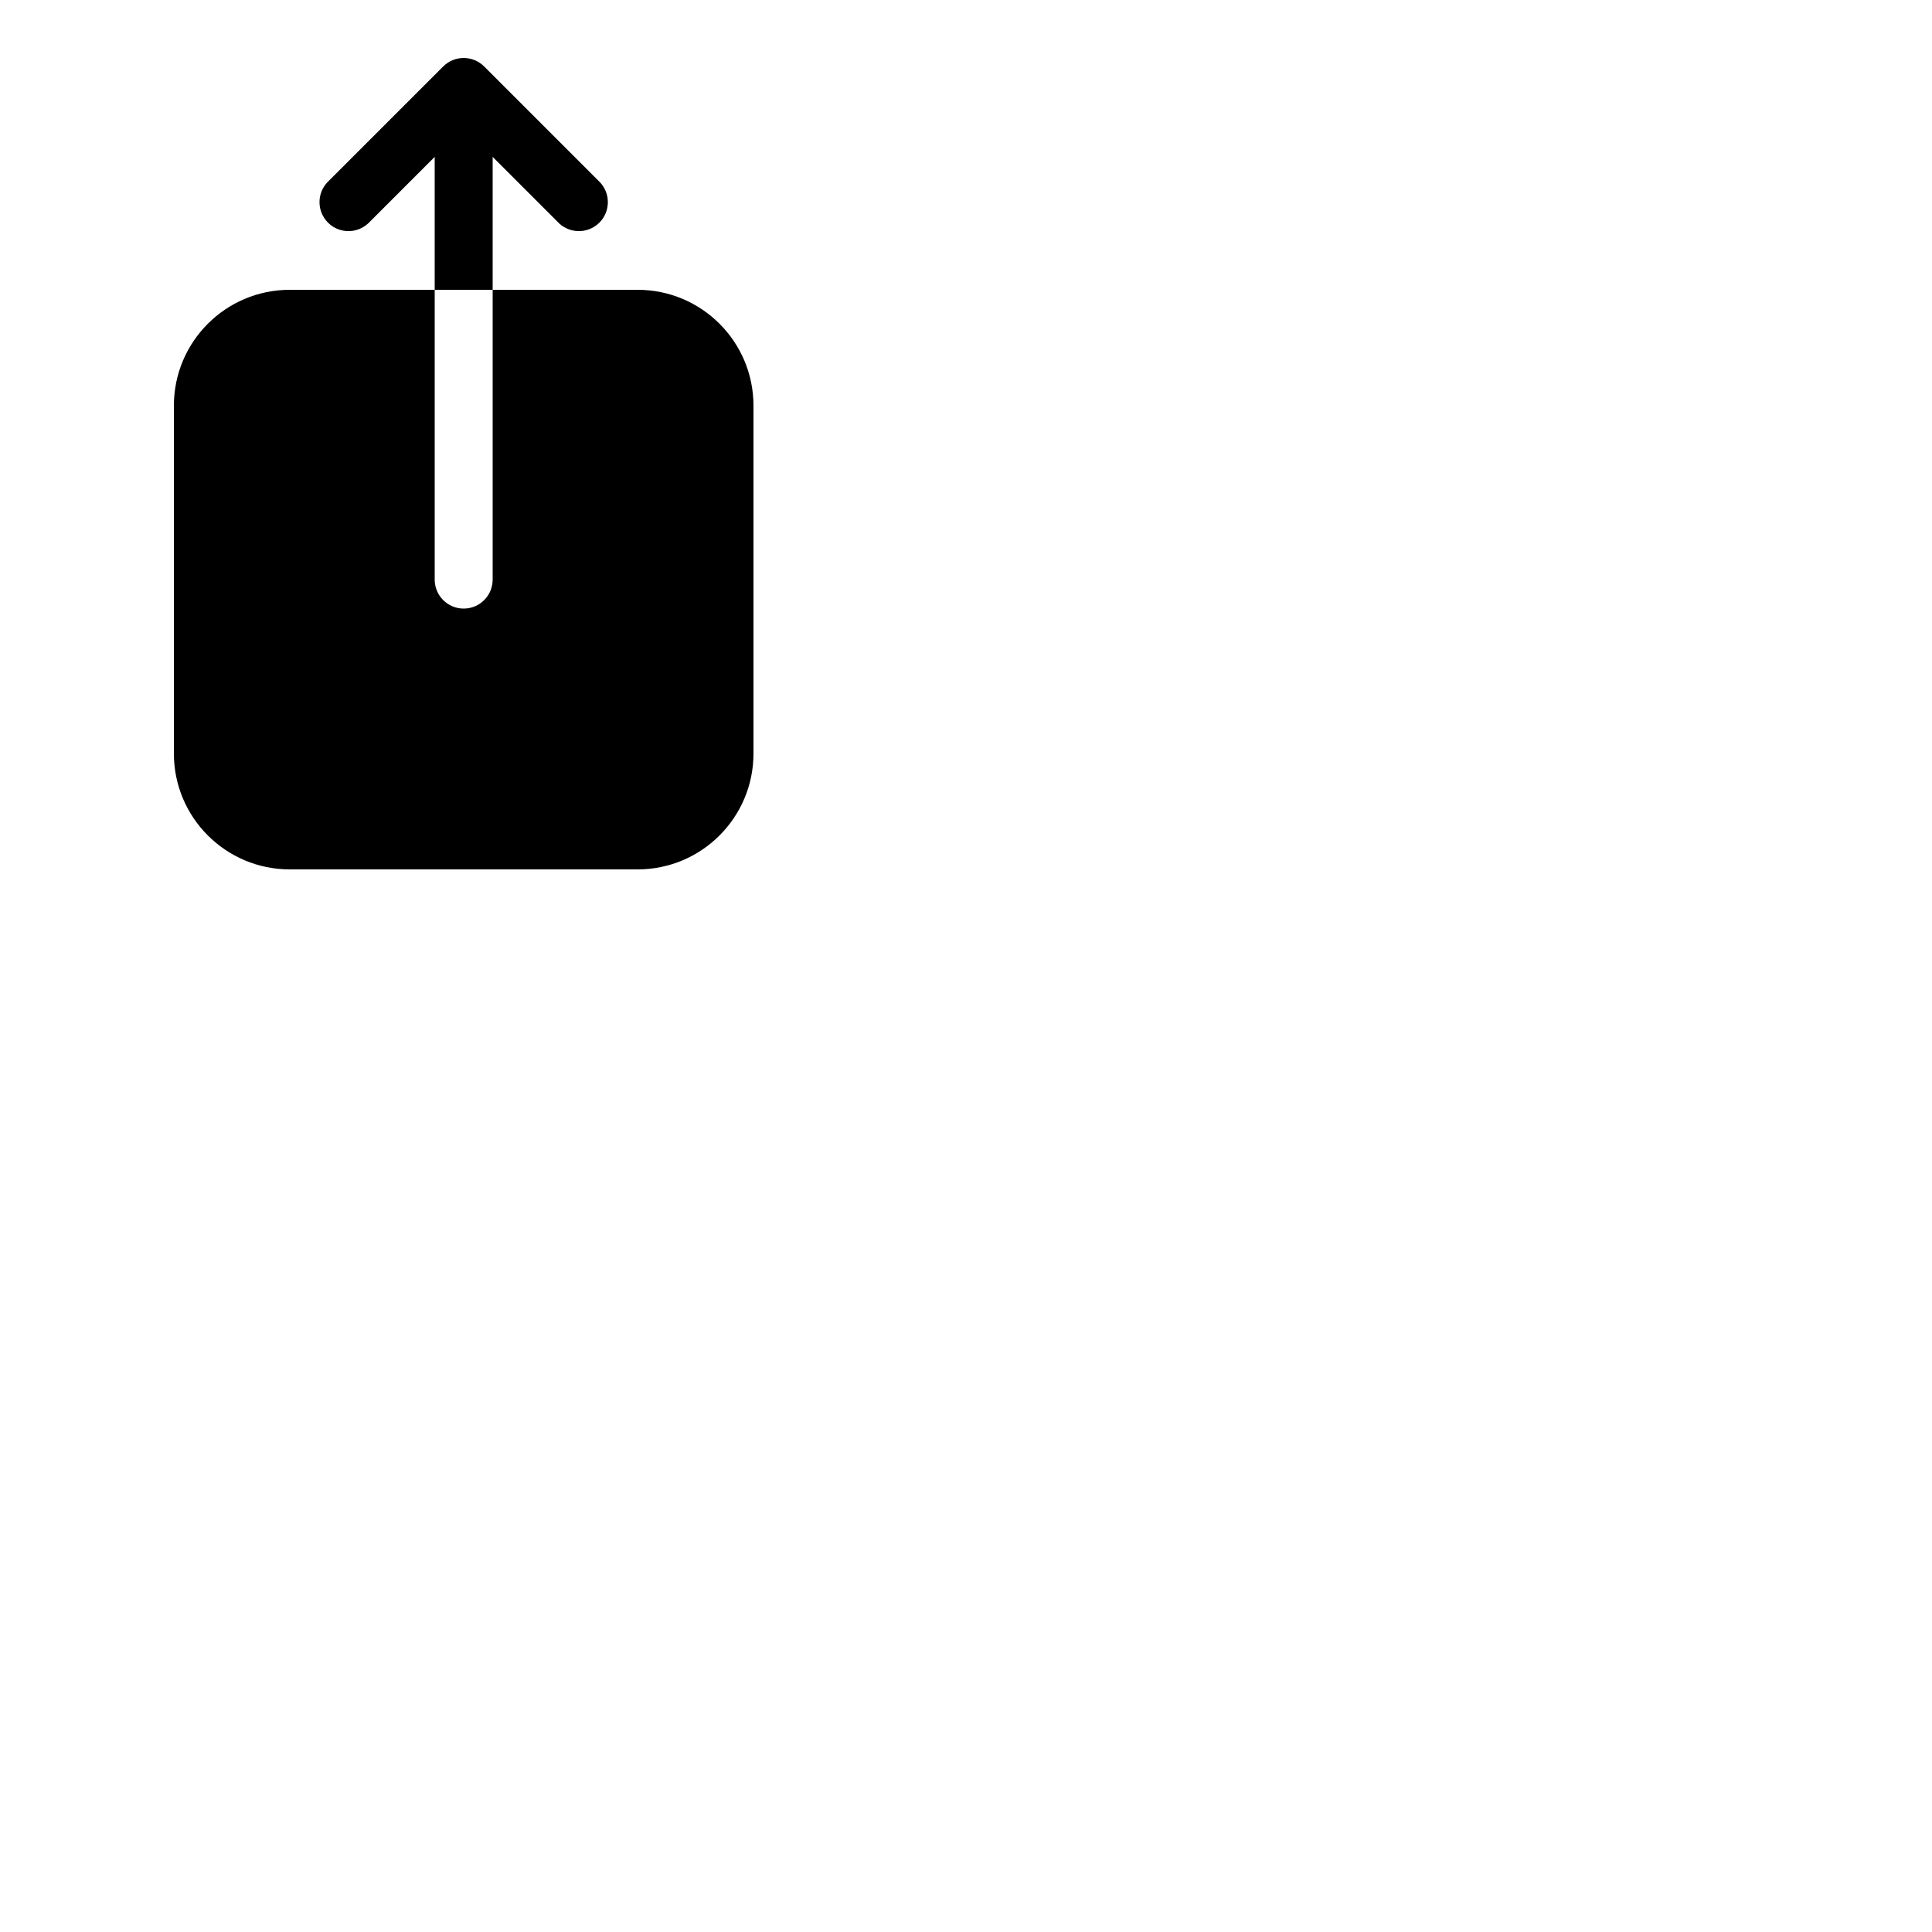
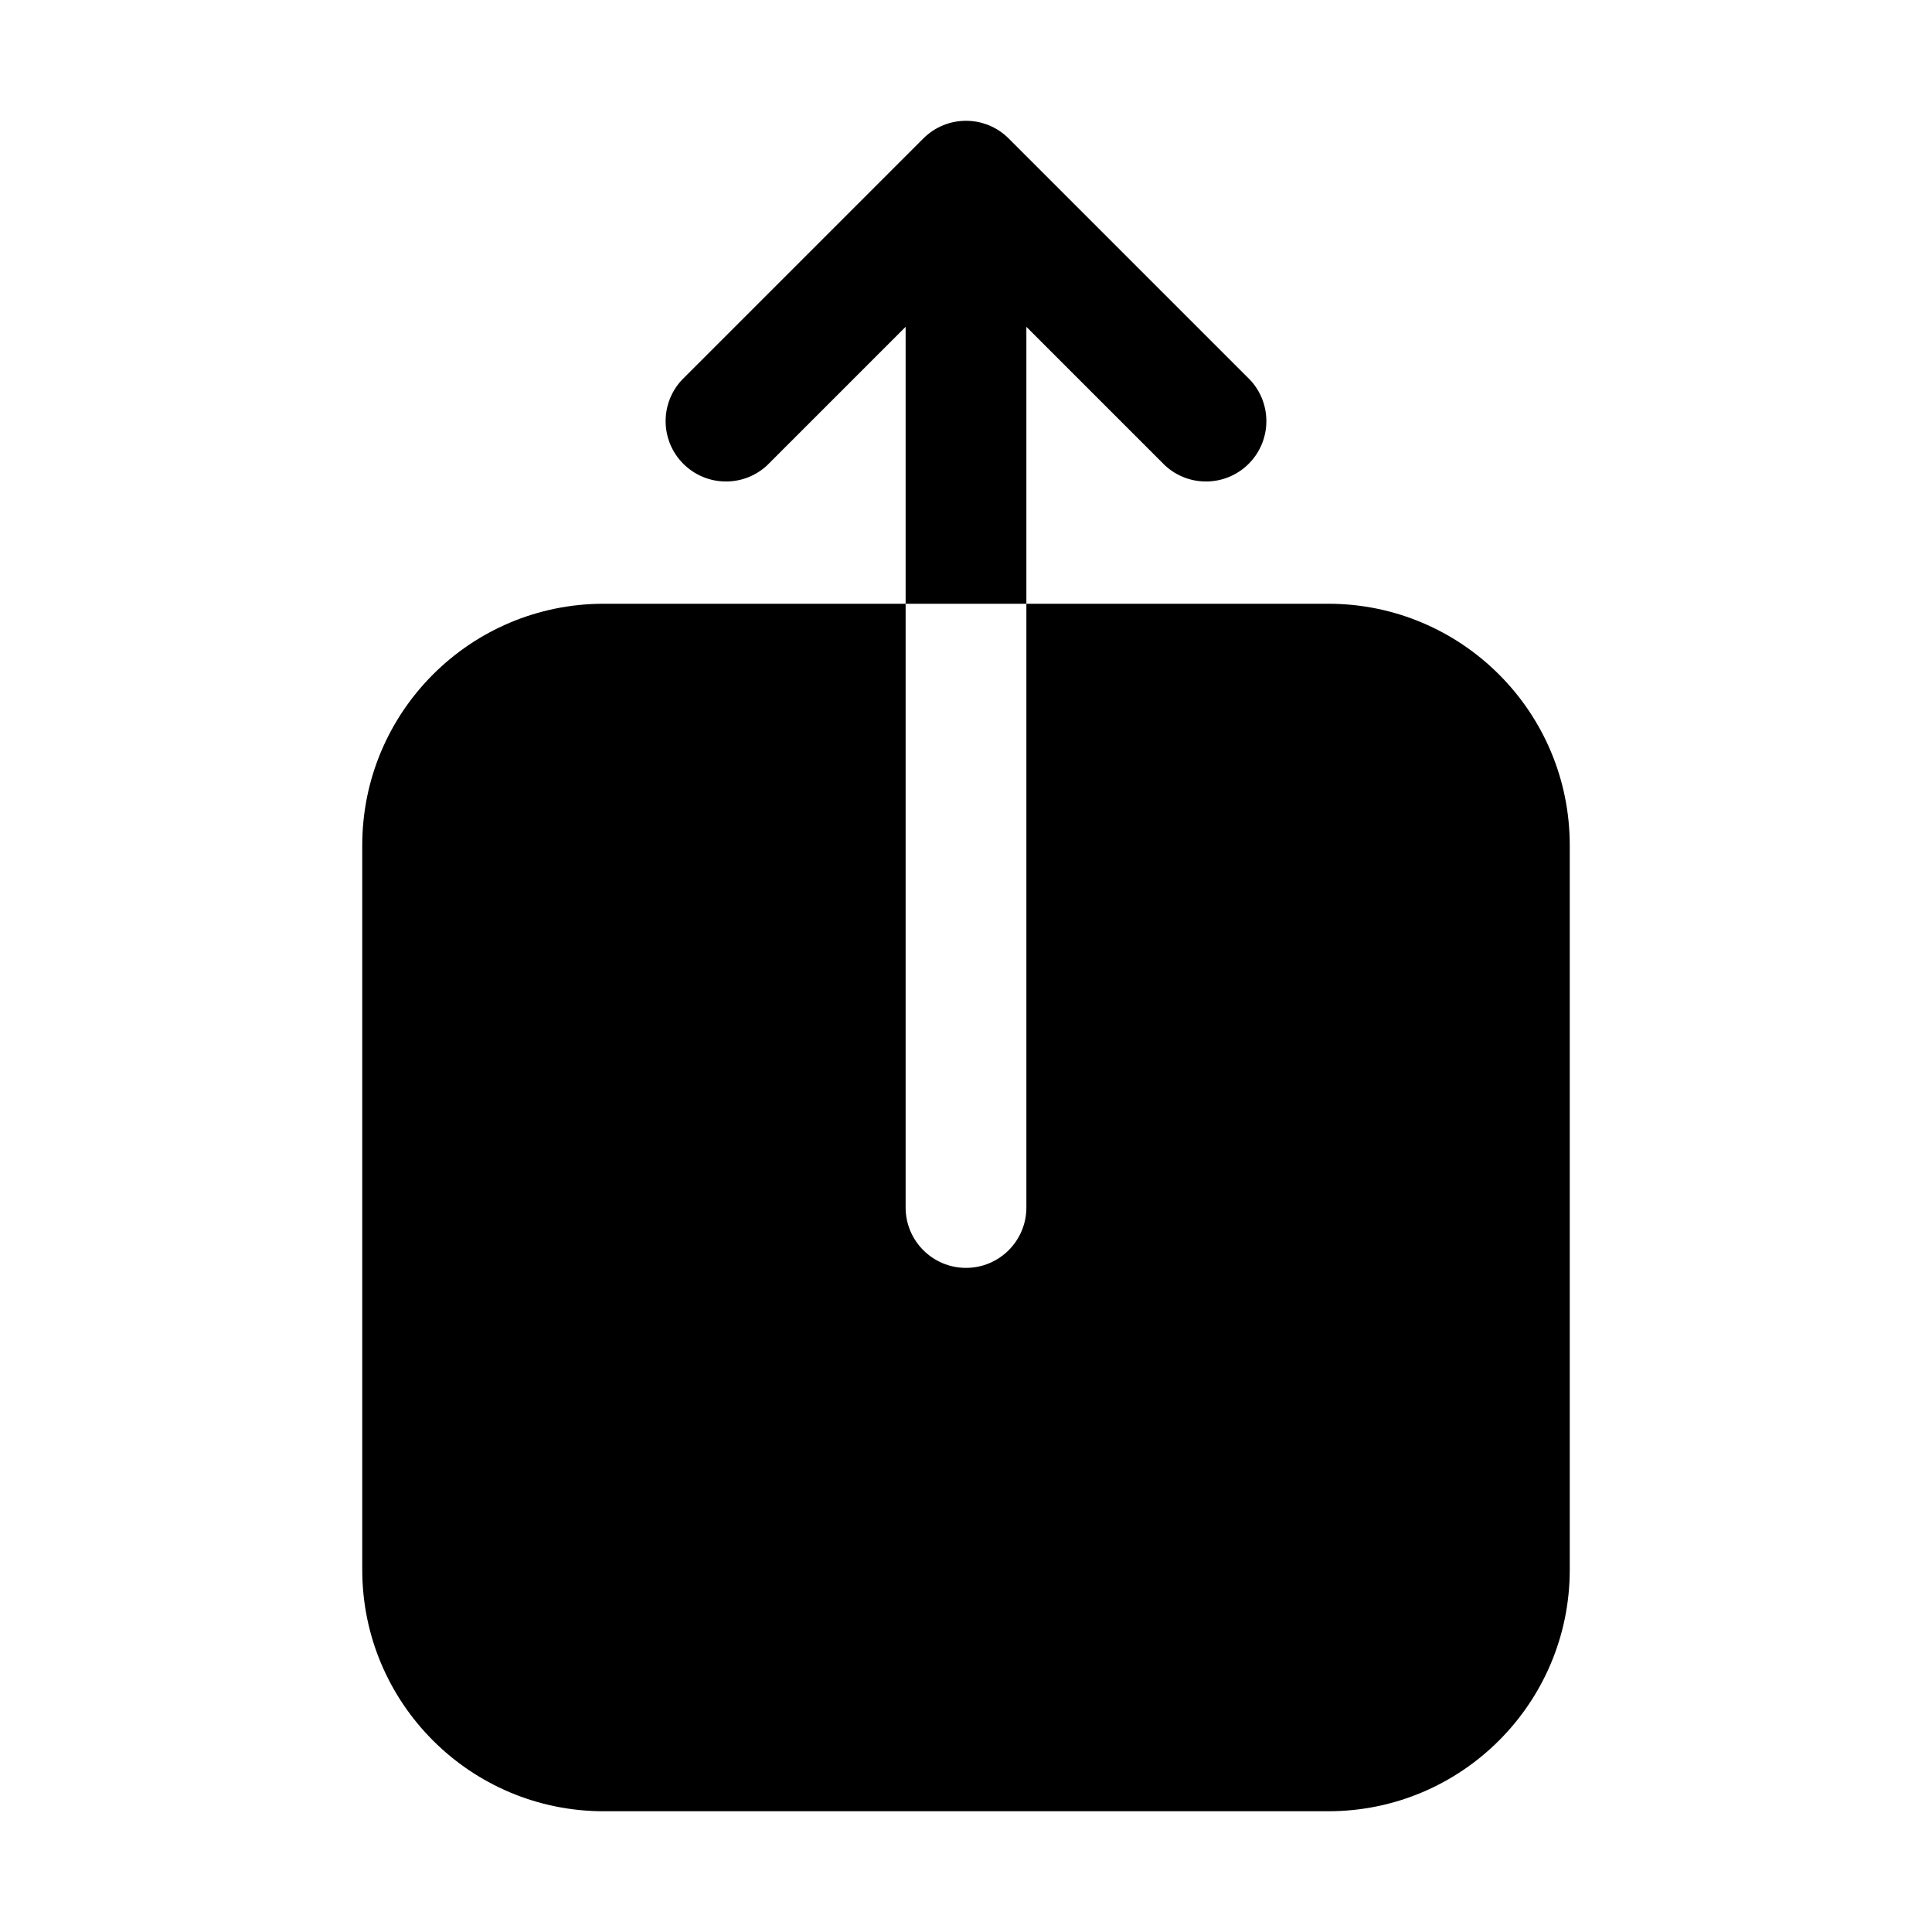
- <svg xmlns="http://www.w3.org/2000/svg" viewBox="0 0 50 50" fill="currentColor" className="w-20 h-20">
+ <svg xmlns="http://www.w3.org/2000/svg" viewBox="0 0 24 24" fill="currentColor" className="w-20 h-20">
  <path d="M11.47 1.72a.75.75 0 011.06 0l3 3a.75.75 0 01-1.06 1.06l-1.72-1.72V7.5h-1.5V4.06L9.53 5.78a.75.75 0 01-1.06-1.06l3-3zM11.25 7.5V15a.75.75 0 001.5 0V7.5h3.75a3 3 0 013 3v9a3 3 0 01-3 3h-9a3 3 0 01-3-3v-9a3 3 0 013-3h3.75z" />
</svg>
